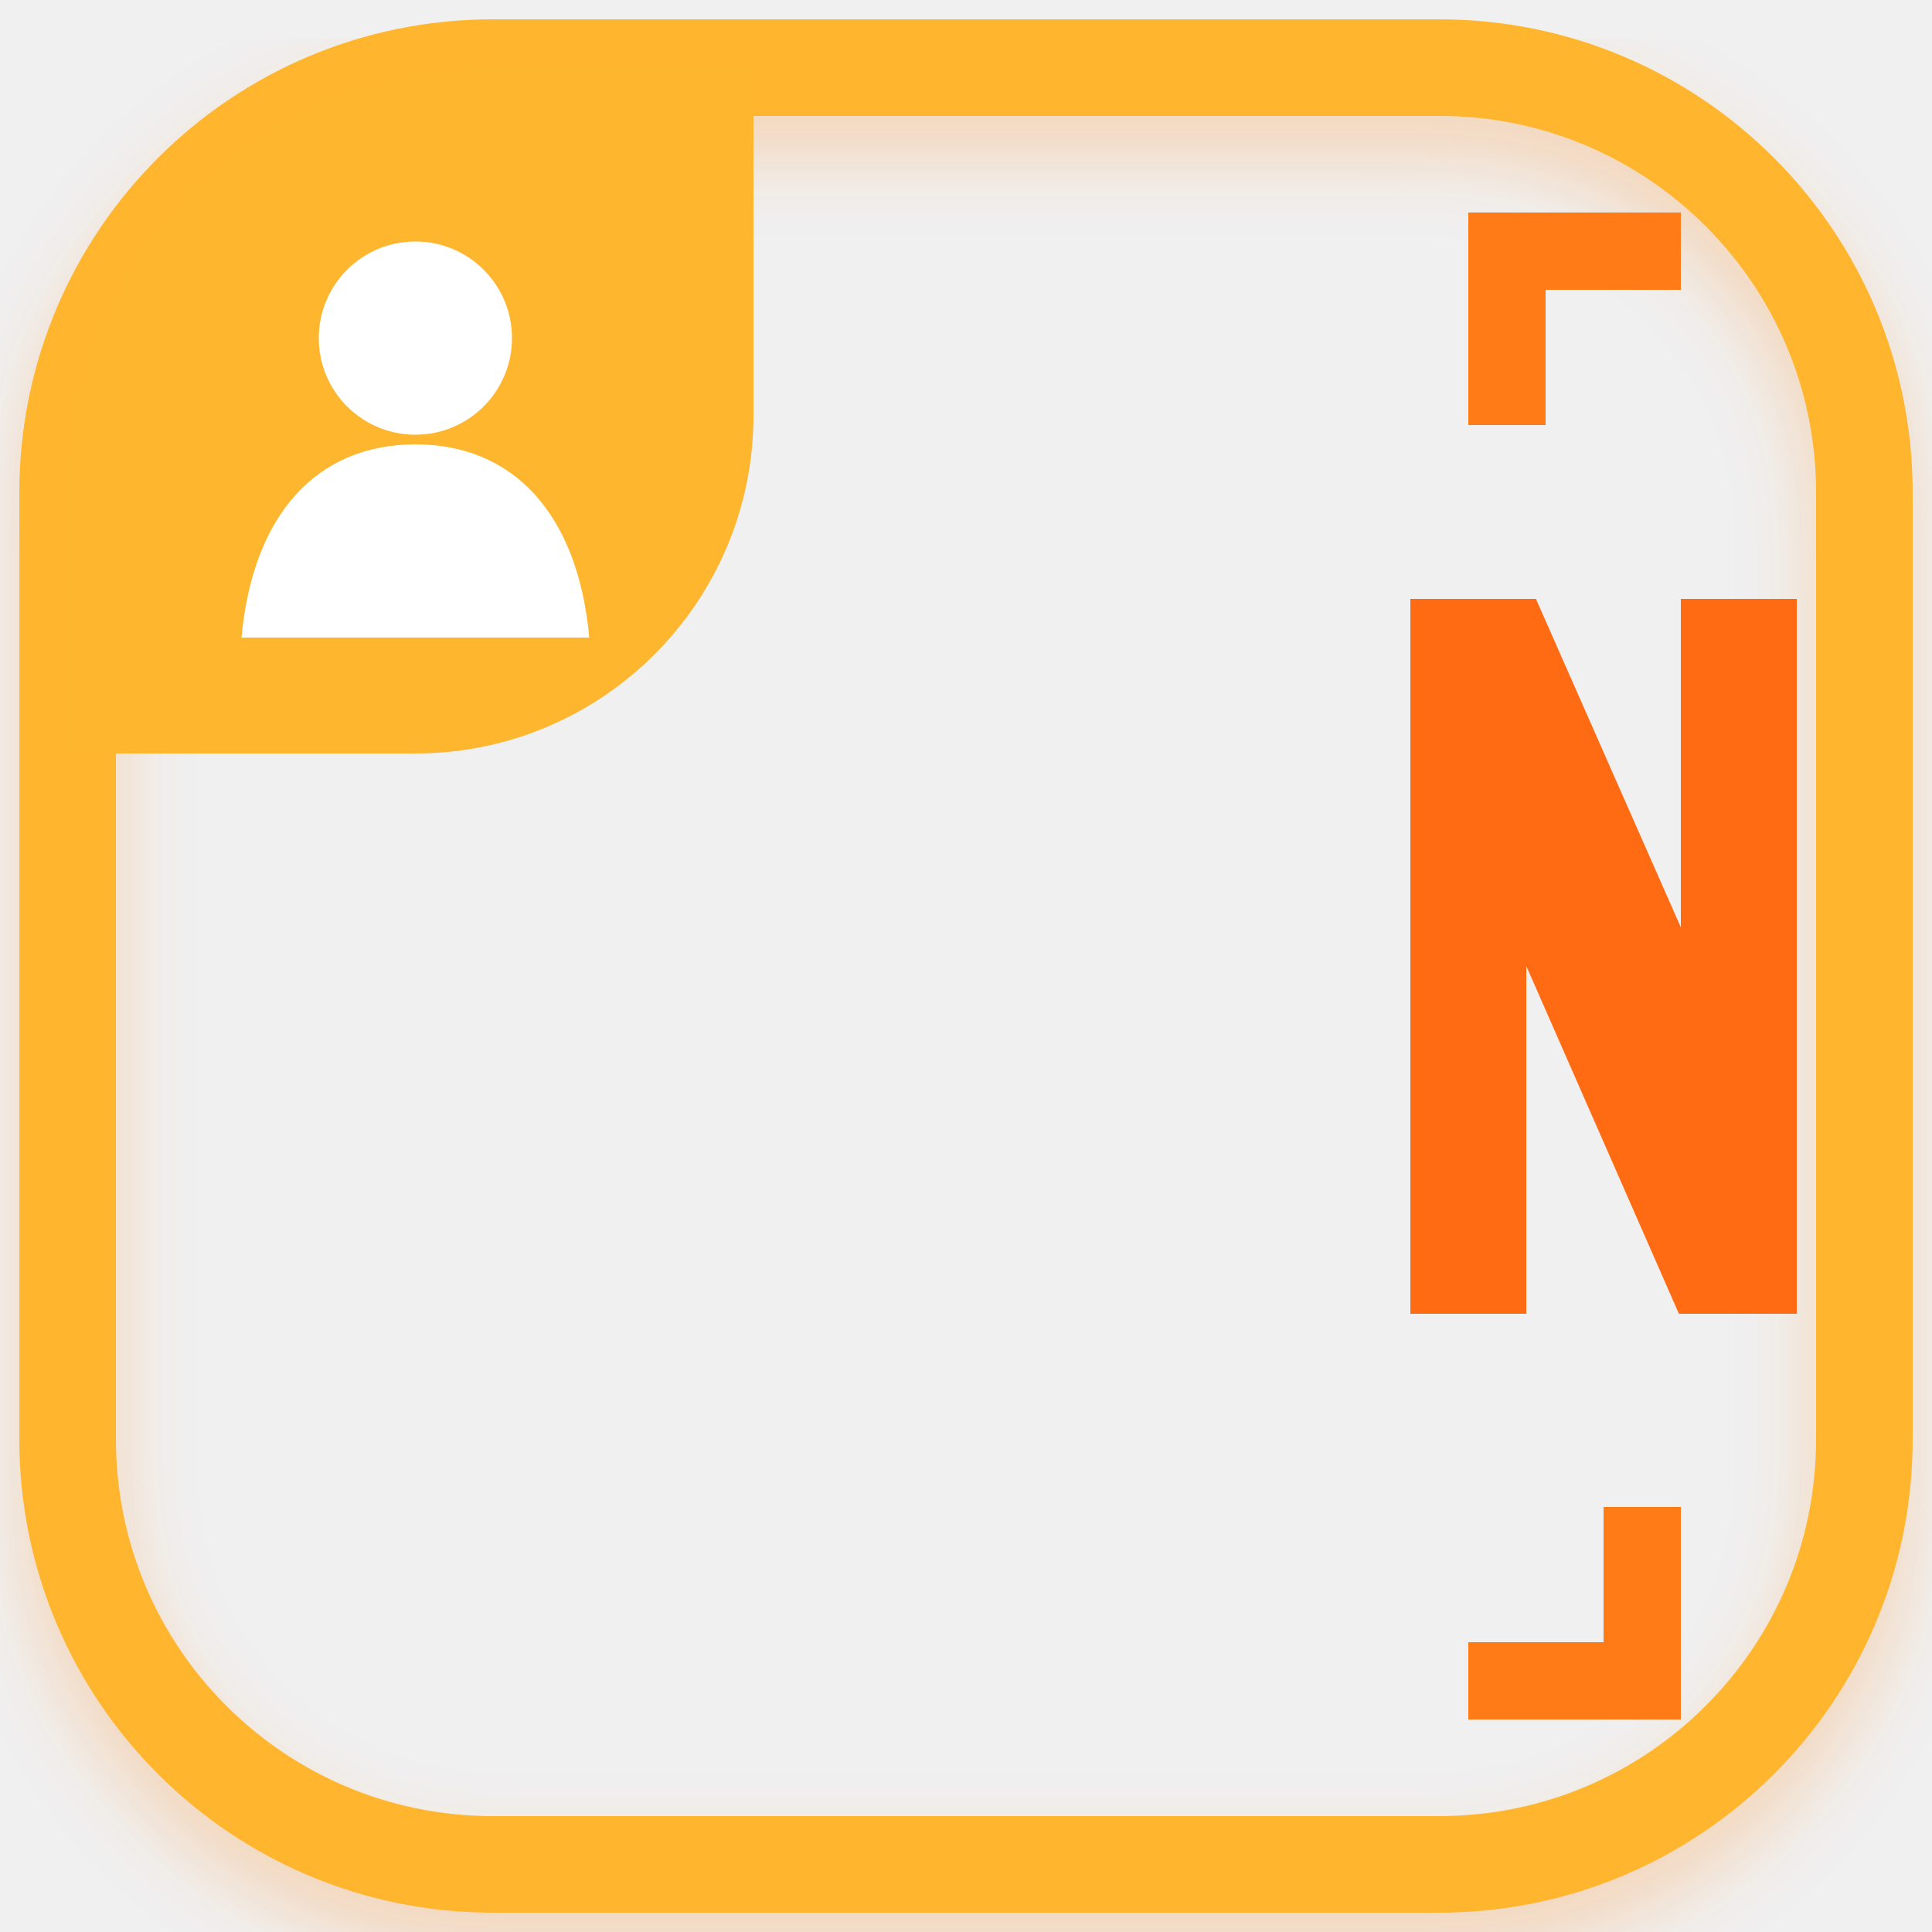
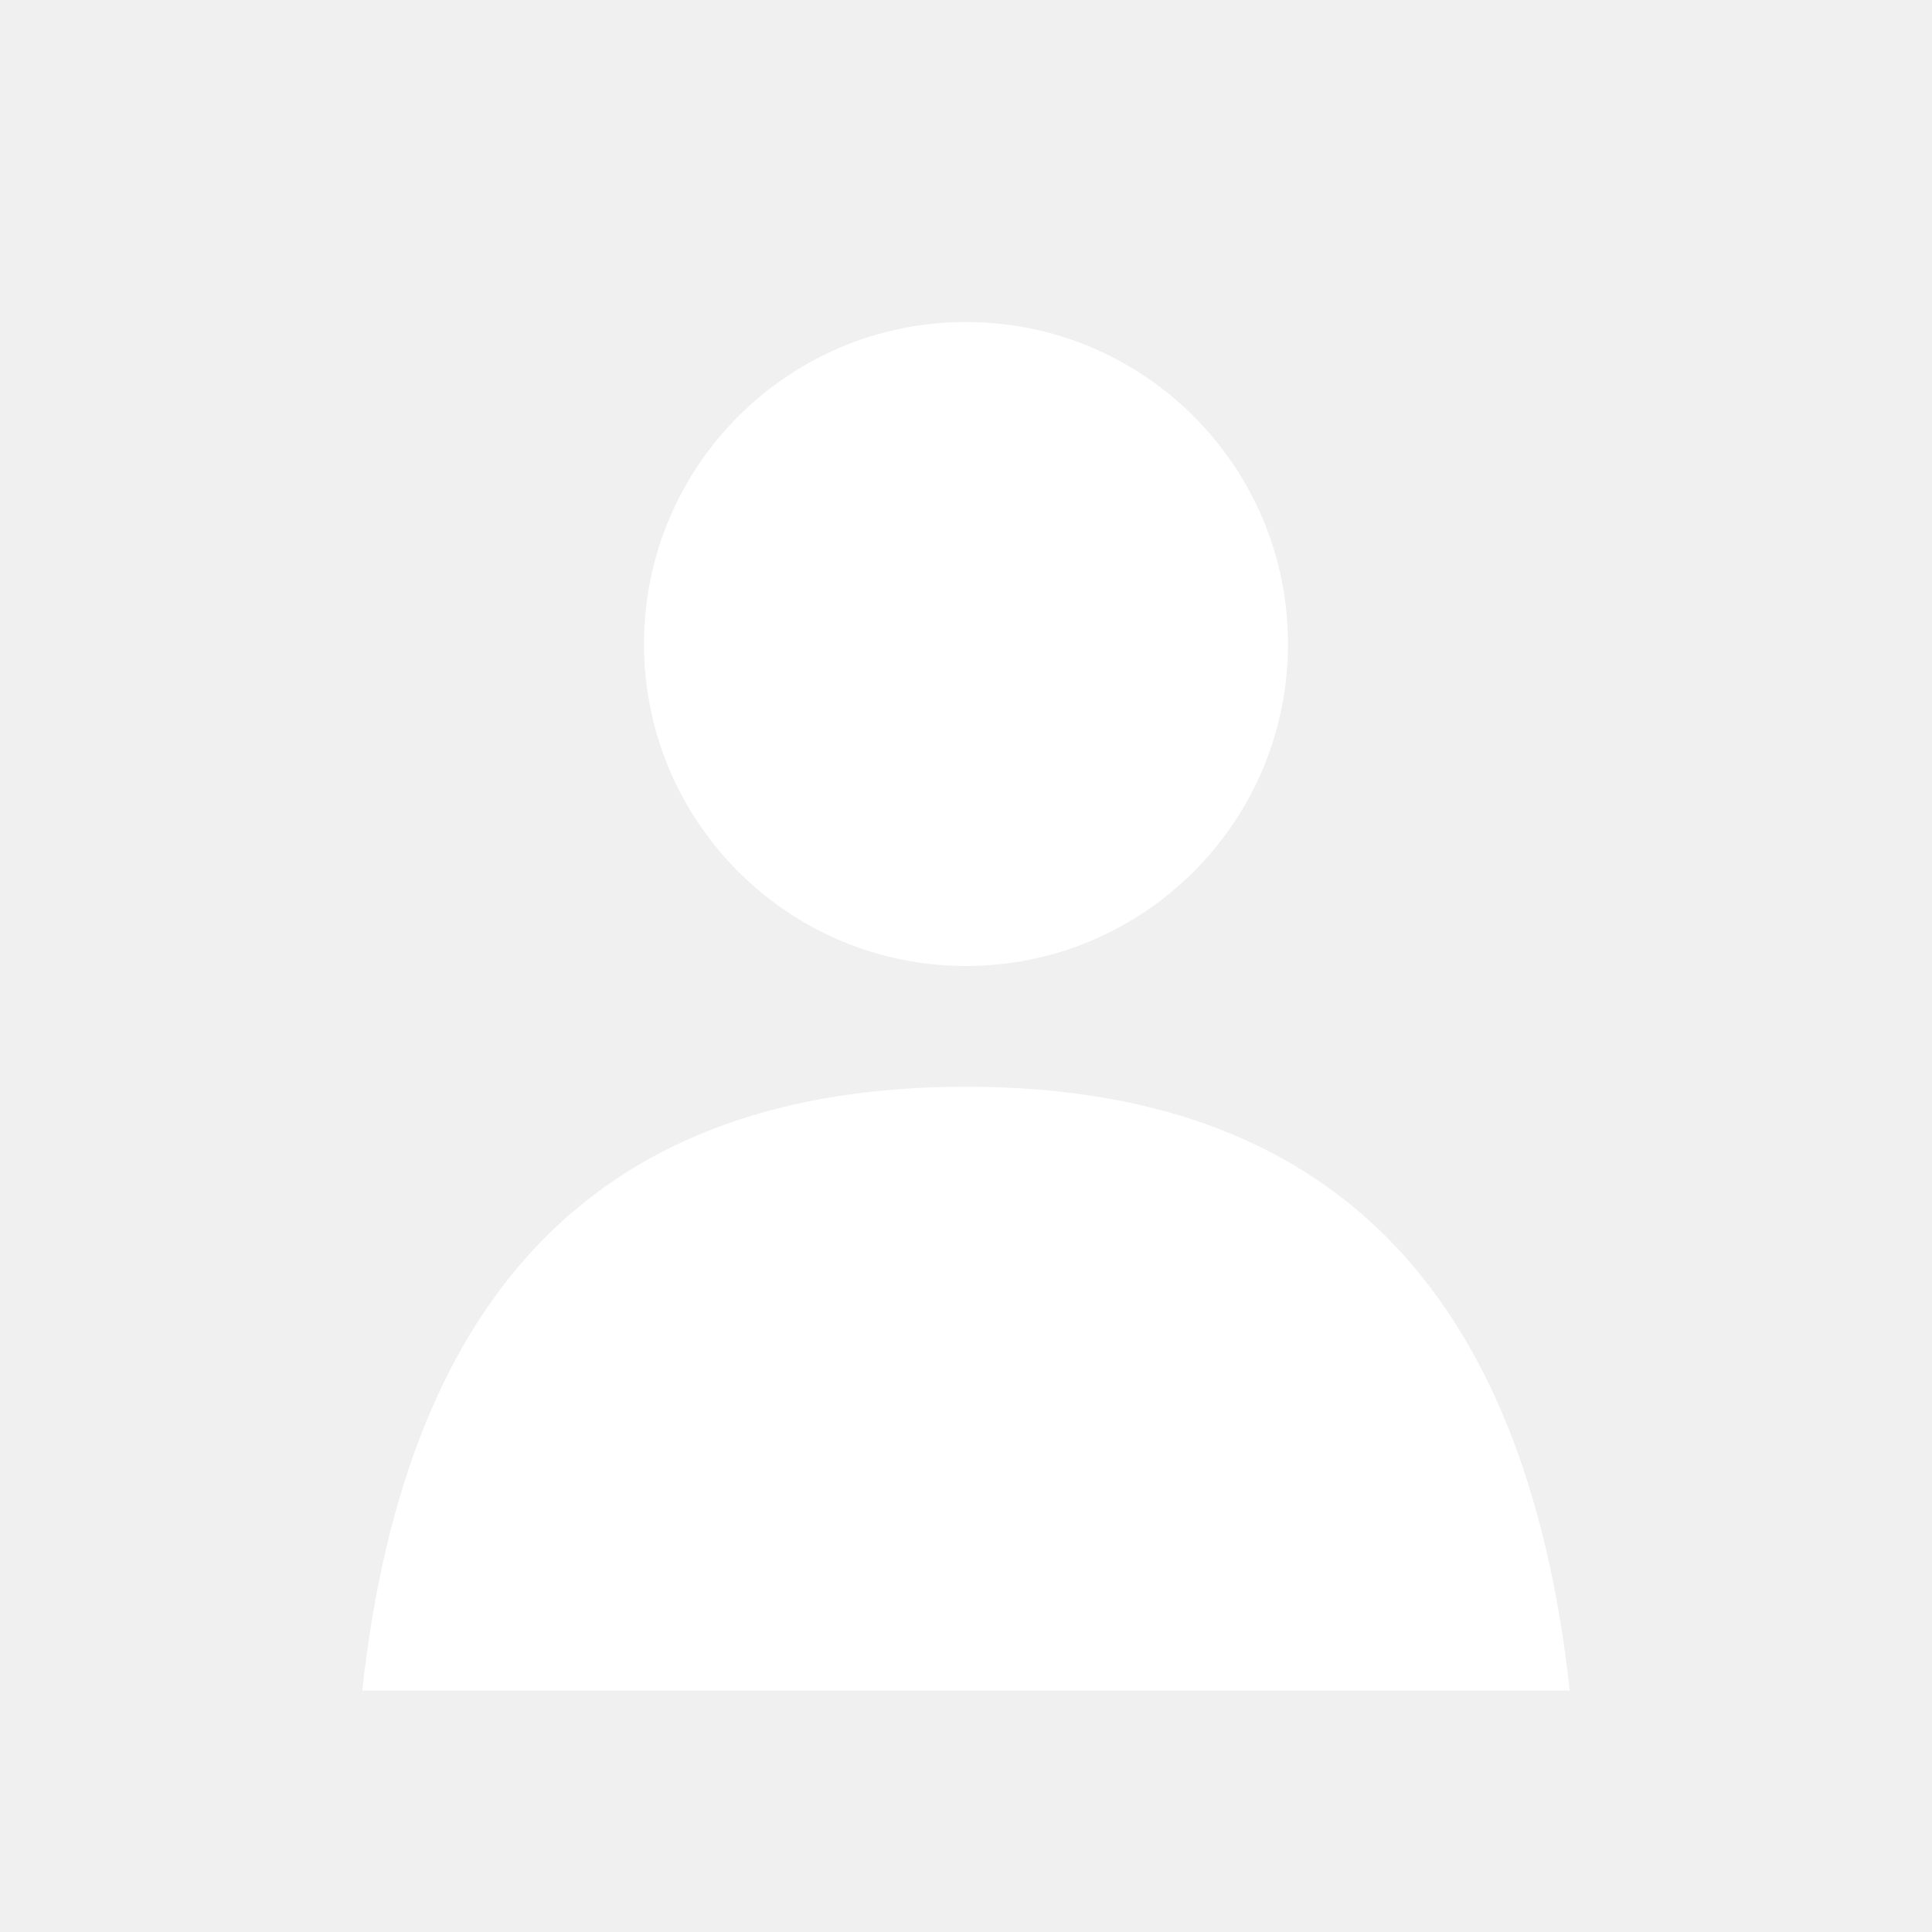
- <svg xmlns="http://www.w3.org/2000/svg" viewBox="0 0 100 100">
-   <defs>
-     <linearGradient id="g" x1="8" y1="7" x2="92" y2="93">
-       <stop stop-color="#ffb62f" />
-       <stop offset=".32" stop-color="#ff8a00" />
-       <stop offset="1" stop-color="#ff5a12" />
-     </linearGradient>
-     <filter id="s" x="-20%" y="-20%" width="140%" height="140%">
-       <feDropShadow dx="0" dy="2" stdDeviation="2" flood-color="#ff7b18" flood-opacity=".24" />
-     </filter>
-   </defs>
-   <rect x="3.5" y="3.5" width="93" height="93" rx="22" fill="none" stroke="url(#g)" stroke-width="5" filter="url(#s)" />
-   <path d="M3.5 29V25.5A22 22 0 0 1 25.5 3.5H39v18a17.5 17.5 0 0 1-17.5 17.5h-18Z" fill="url(#g)" />
-   <circle cx="21.5" cy="17.5" r="5" fill="#fff" />
-   <path d="M12.5 33c.6-6.5 4-10 9-10s8.4 3.5 9 10Z" fill="#fff" />
-   <path d="M76 11h11v4H80v7h-4Zm11 67v11H76v-4h7v-7Z" fill="#ff7b18" />
-   <path d="M78 68V31h6.5L92 48V31h6v37h-6.1l-7.9-18v18Z" fill="#ff6b12" transform="translate(-5)" />
+ <svg xmlns="http://www.w3.org/2000/svg" viewBox="0 0 24 24" fill="none">
+   <circle cx="12" cy="8" r="4" fill="white" />
+   <path d="M4.5 21c.55-5 3-7.5 7.5-7.5S18.95 16 19.5 21h-15Z" fill="white" />
</svg>
